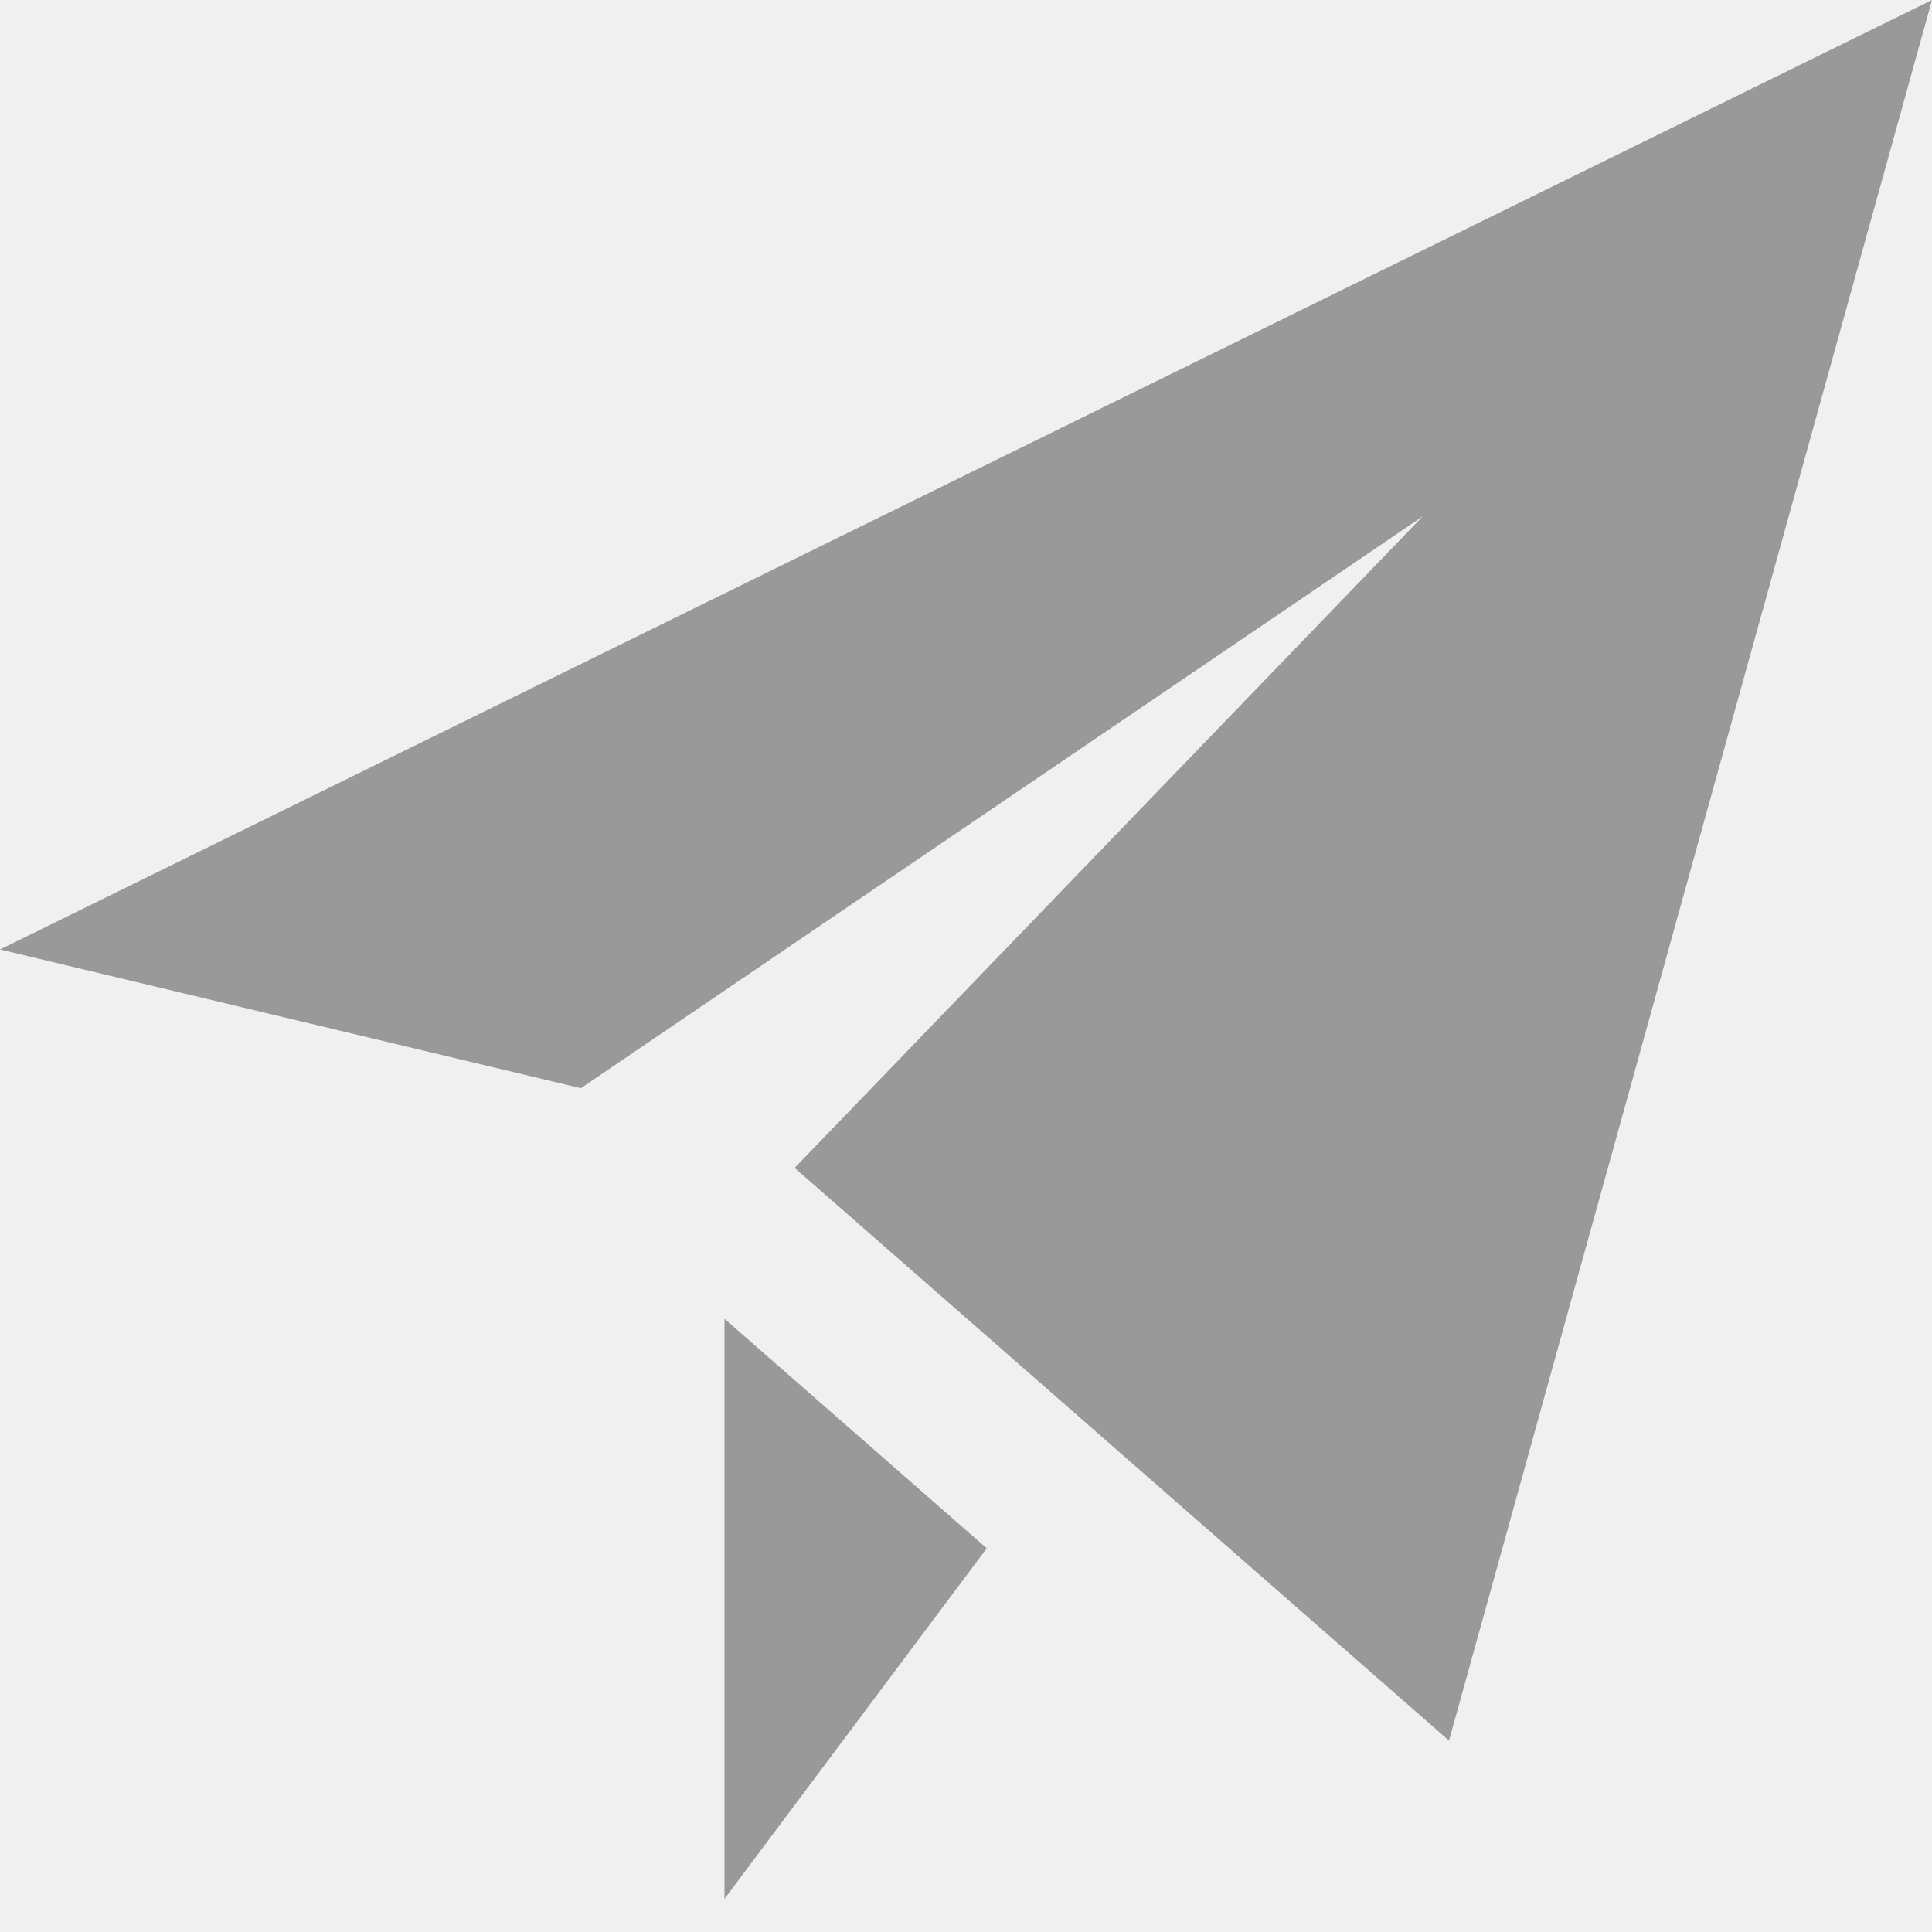
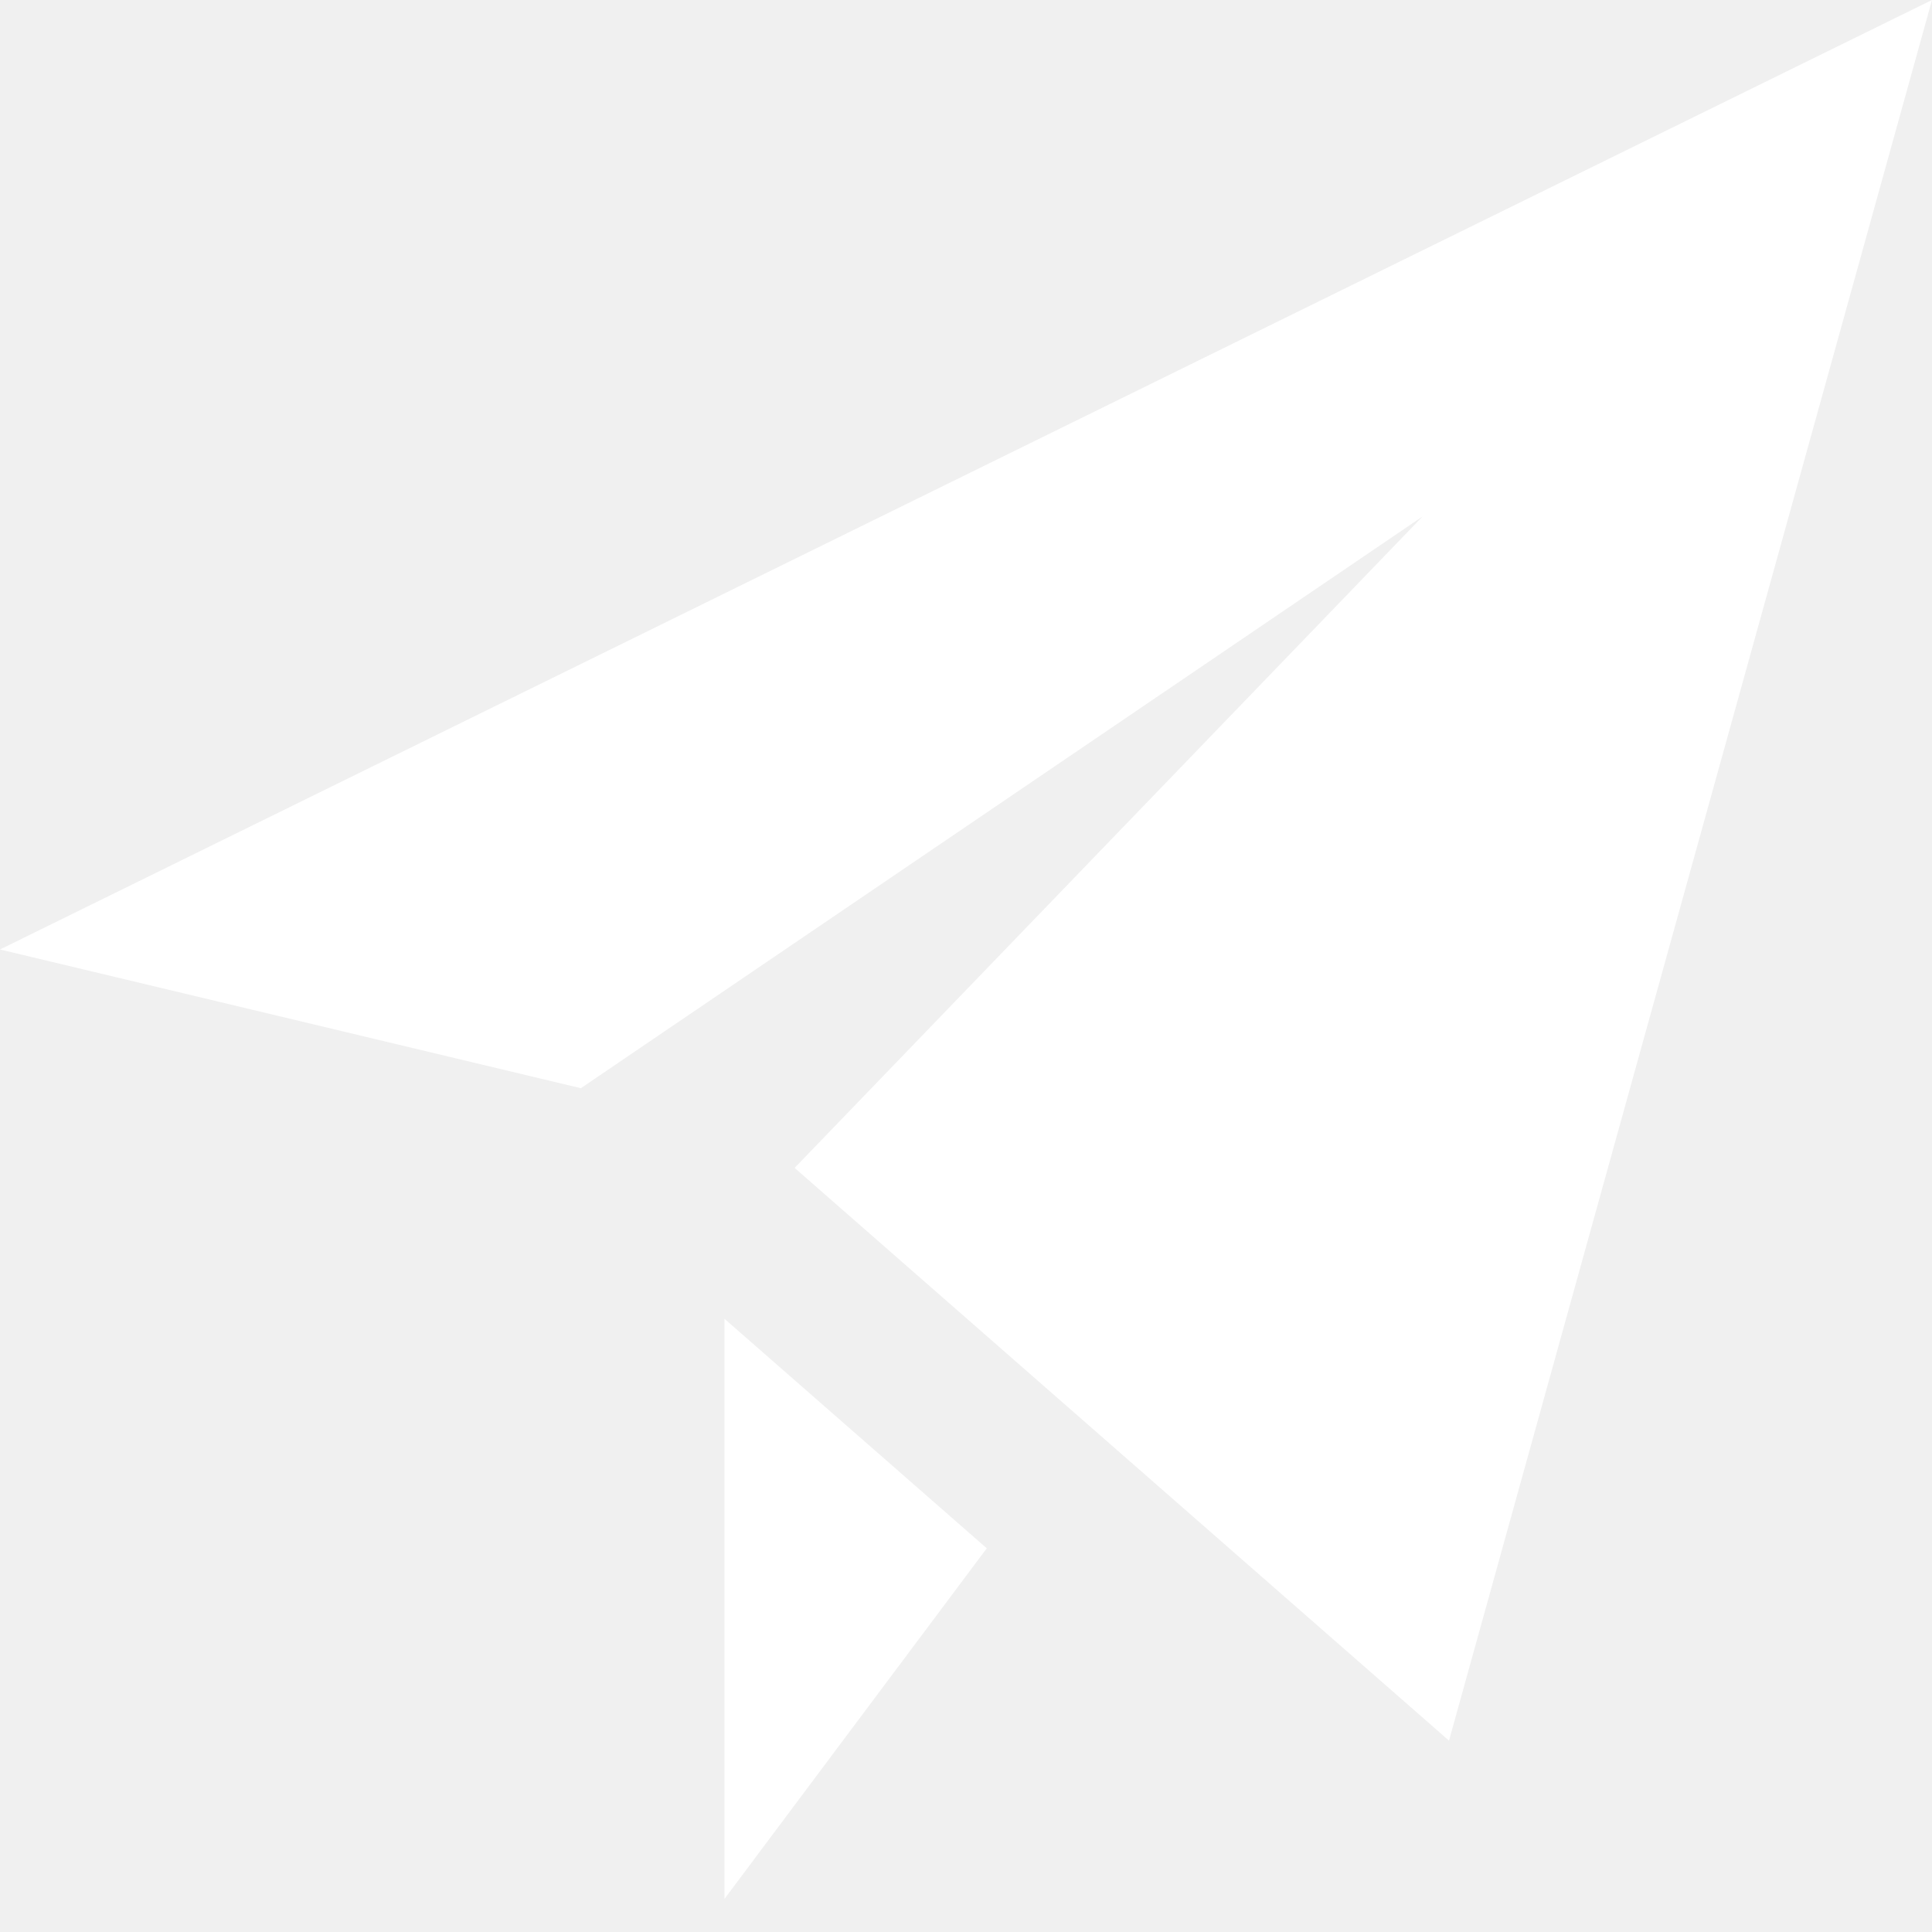
<svg xmlns="http://www.w3.org/2000/svg" width="20" height="20" viewBox="0 0 20 20" fill="none">
-   <path id="Vector" d="M20 0L15 18.019L8.226 12.09L14.727 5.346L6.013 11.265L0 9.829L20 0ZM7.5 13.652V19.657L10.215 16.028L7.5 13.652Z" fill="#999999" />
+   <path id="Vector" d="M20 0L15 18.019L8.226 12.09L14.727 5.346L6.013 11.265L0 9.829L20 0ZM7.5 13.652V19.657L10.215 16.028L7.5 13.652Z" fill="#FFF" />
</svg>
